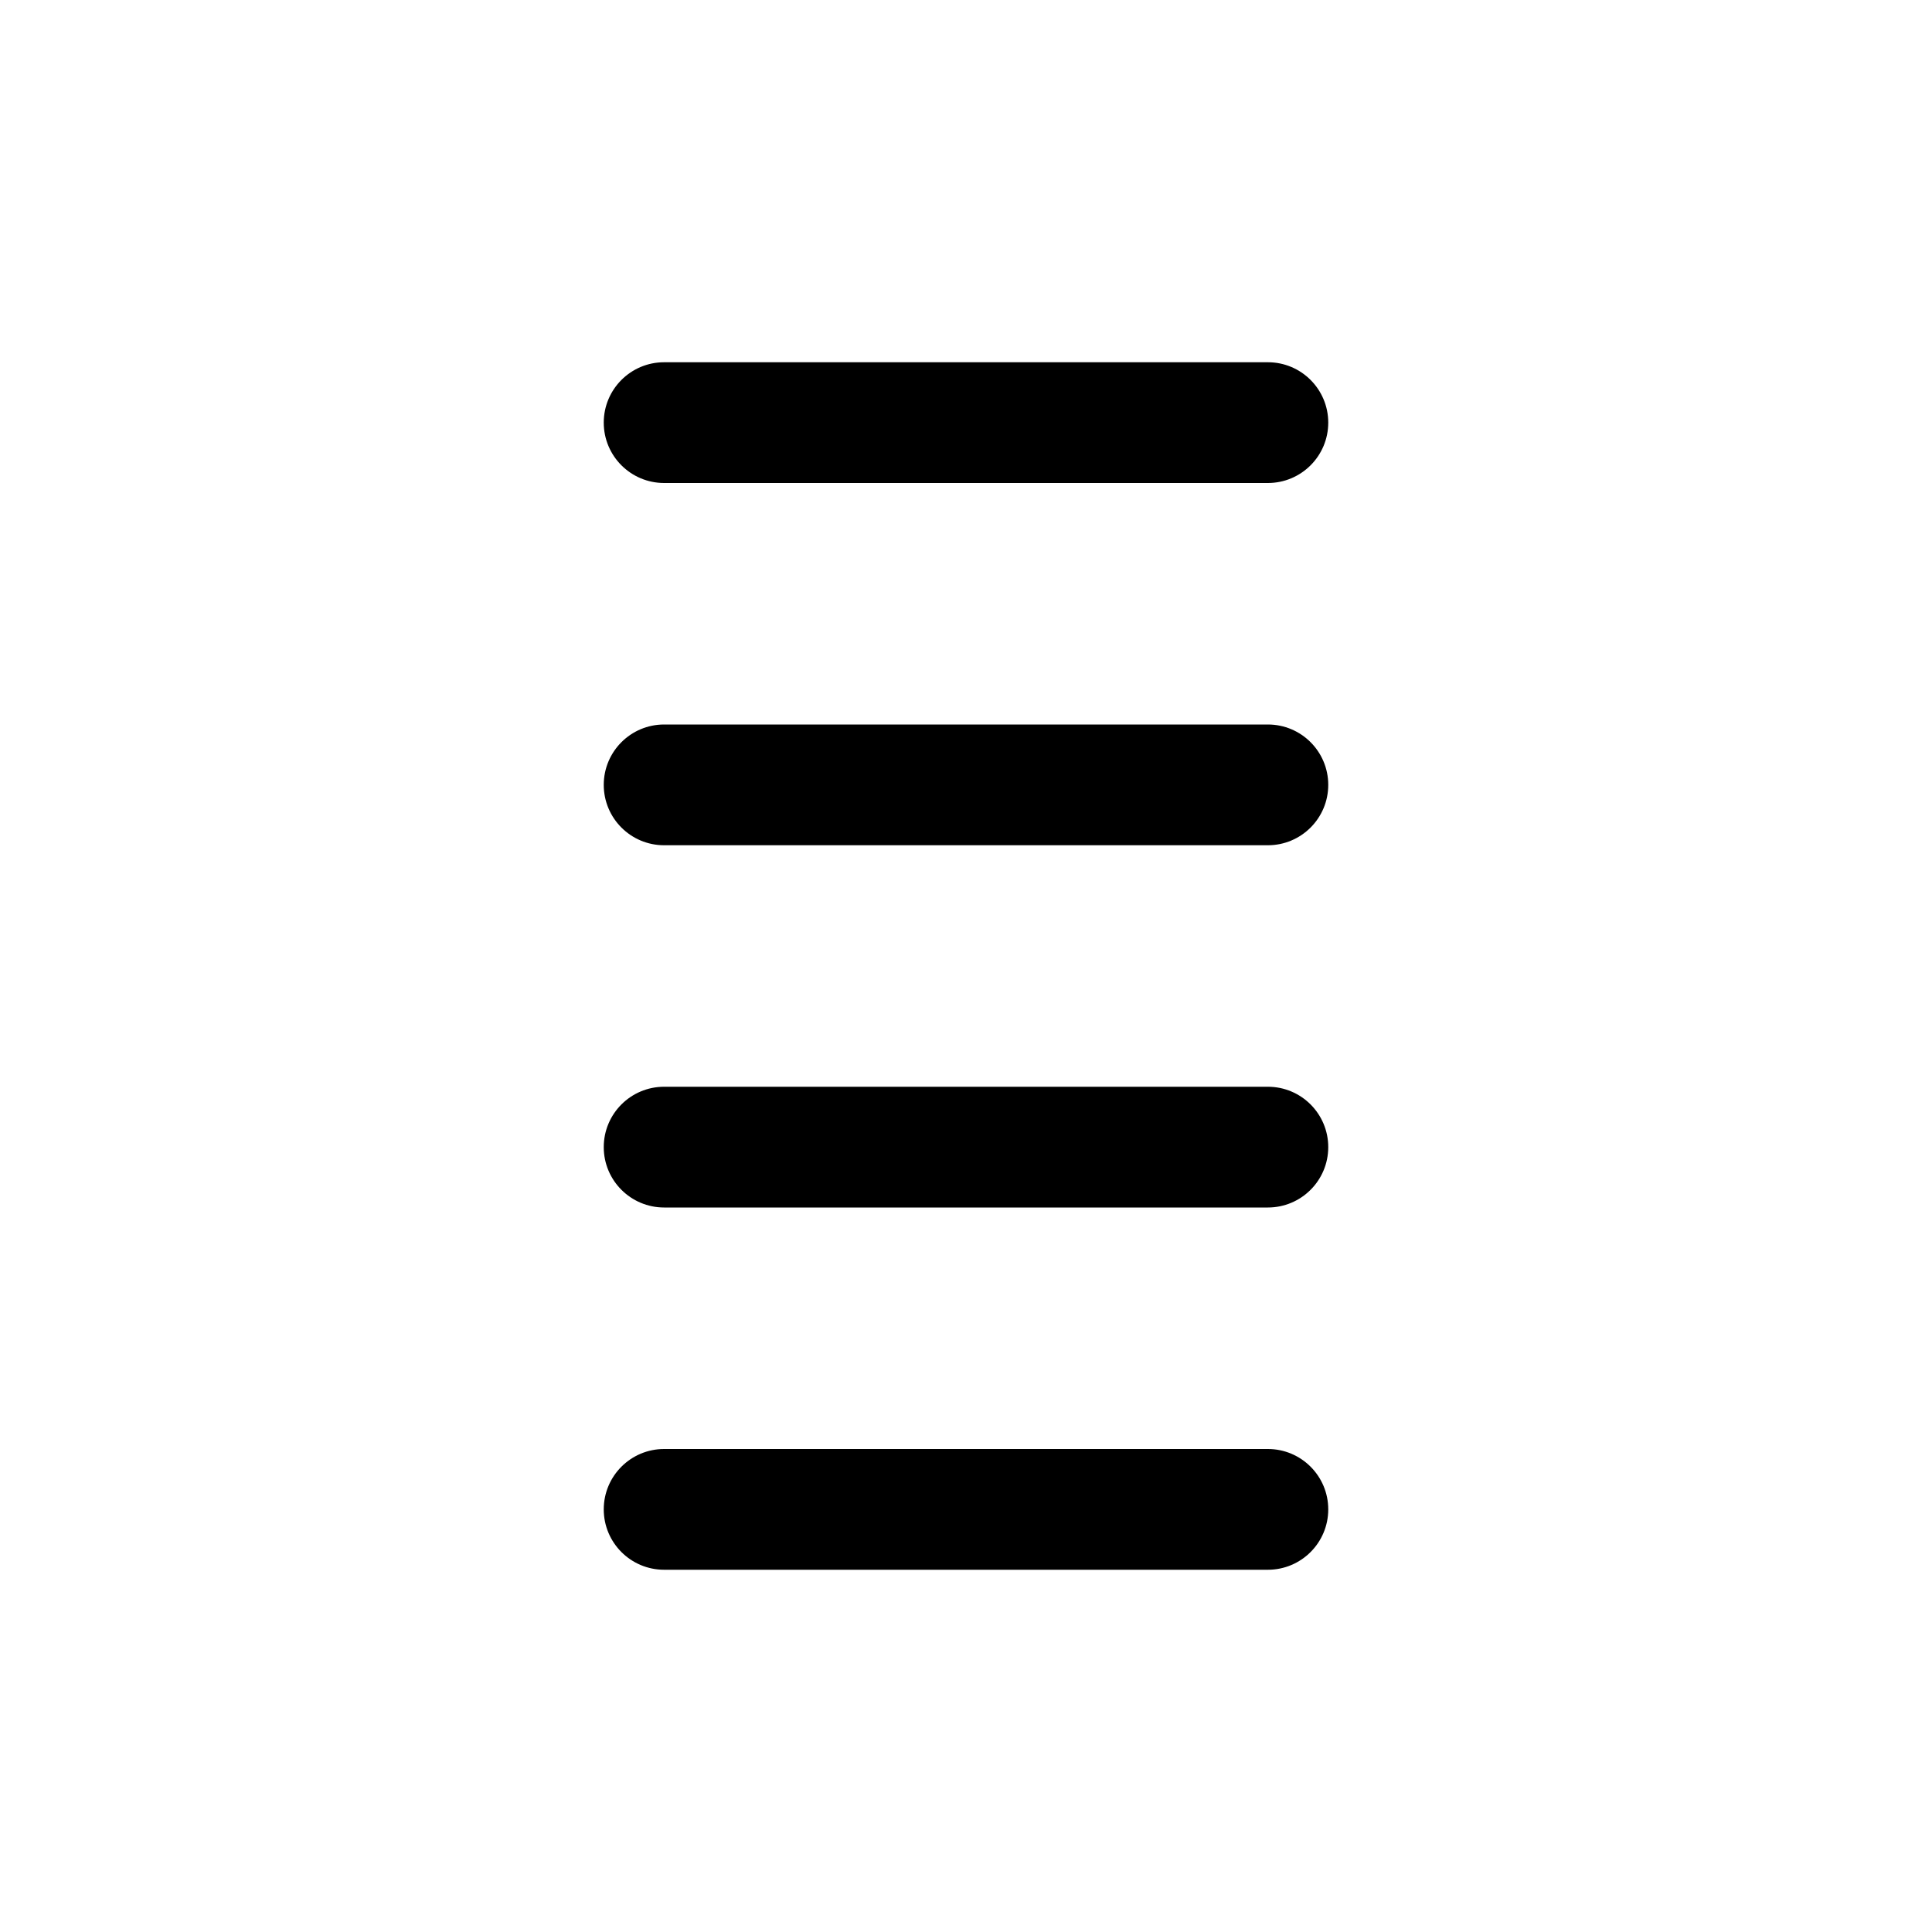
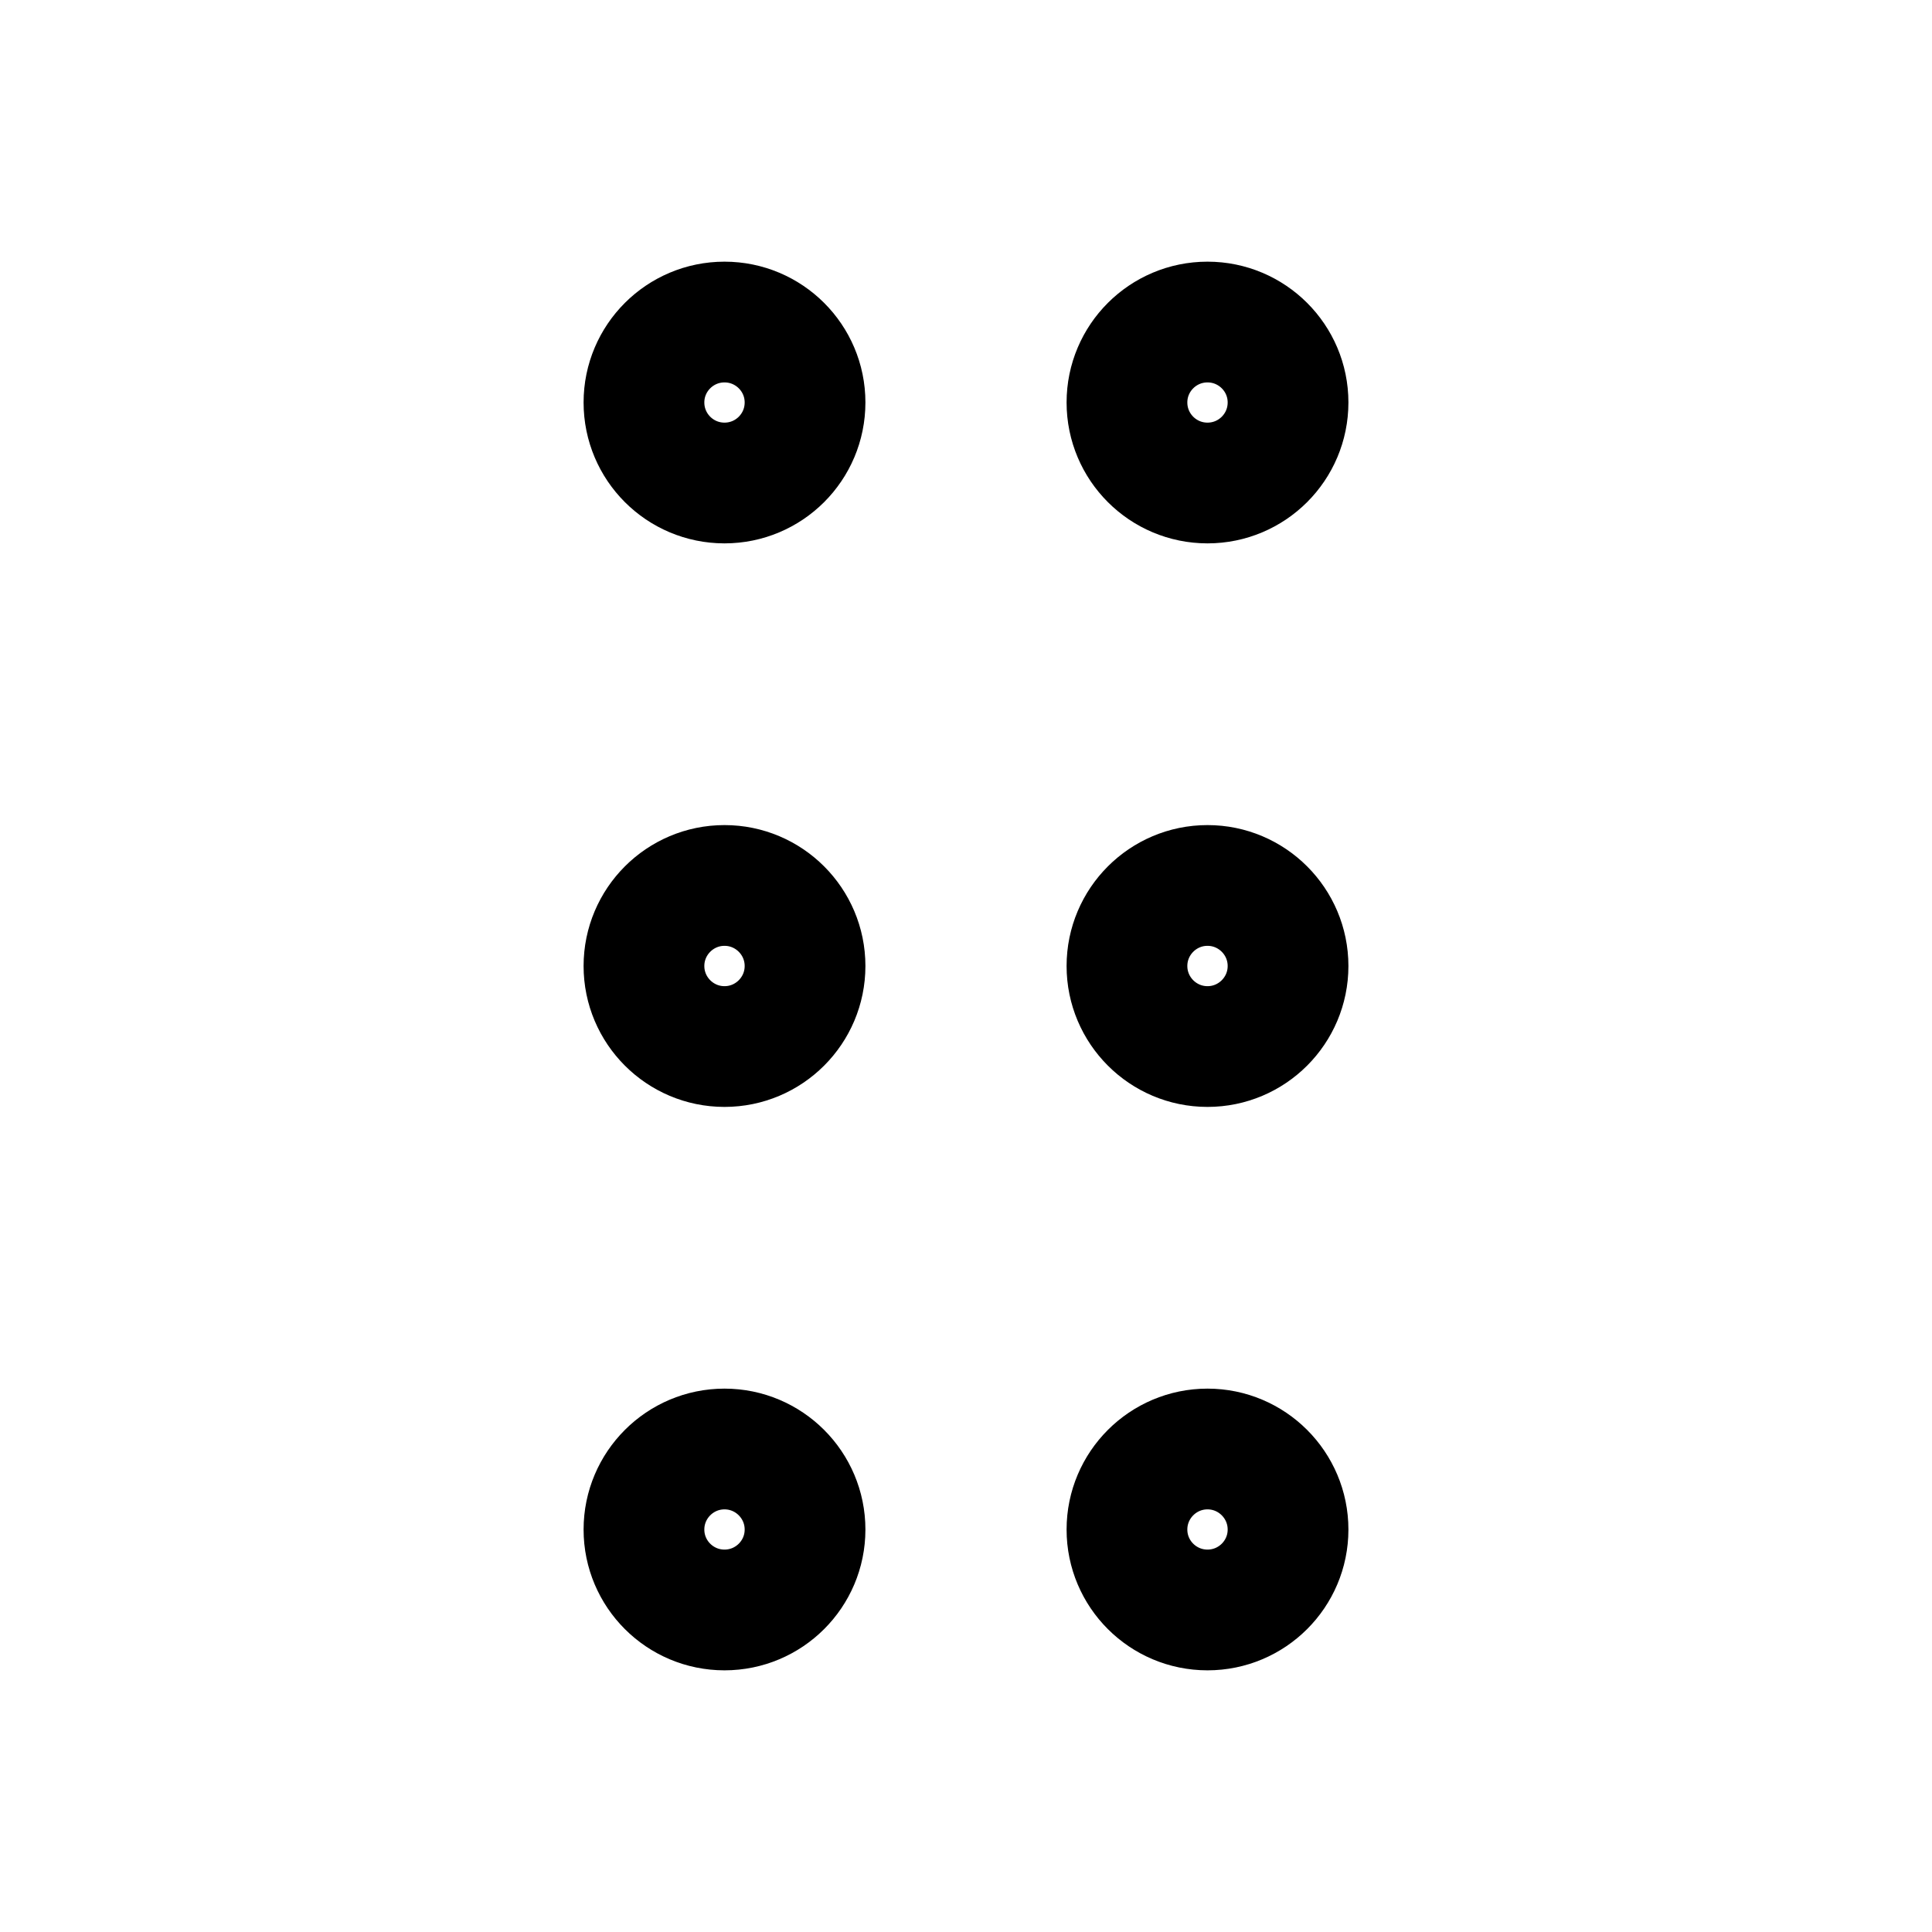
- <svg xmlns="http://www.w3.org/2000/svg" width="16" height="16" viewBox="0 0 16 16">
-   <rect y="3" x="5" width="6" height="1" rx="0.5" />
-   <rect y="6" x="5" width="6" height="1" rx="0.5" />
-   <rect y="9" x="5" width="6" height="1" rx="0.5" />
-   <rect y="12" x="5" width="6" height="1" rx="0.5" />
+ <svg xmlns="http://www.w3.org/2000/svg" width="16" height="16" viewBox="0 0 16 16" fill="none">
+   <path d="M6 8.667C6.368 8.667 6.667 8.368 6.667 8C6.667 7.632 6.368 7.333 6 7.333C5.632 7.333 5.333 7.632 5.333 8C5.333 8.368 5.632 8.667 6 8.667Z" stroke="currentColor" stroke-linecap="round" stroke-linejoin="round" />
+   <path d="M6 4C6.368 4 6.667 3.702 6.667 3.333C6.667 2.965 6.368 2.667 6 2.667C5.632 2.667 5.333 2.965 5.333 3.333C5.333 3.702 5.632 4 6 4Z" stroke="currentColor" stroke-linecap="round" stroke-linejoin="round" />
+   <path d="M6 13.333C6.368 13.333 6.667 13.035 6.667 12.667C6.667 12.299 6.368 12 6 12C5.632 12 5.333 12.299 5.333 12.667C5.333 13.035 5.632 13.333 6 13.333Z" stroke="currentColor" stroke-linecap="round" stroke-linejoin="round" />
+   <path d="M10 8.667C10.368 8.667 10.667 8.368 10.667 8C10.667 7.632 10.368 7.333 10 7.333C9.632 7.333 9.333 7.632 9.333 8C9.333 8.368 9.632 8.667 10 8.667Z" stroke="currentColor" stroke-linecap="round" stroke-linejoin="round" />
+   <path d="M10 4C10.368 4 10.667 3.702 10.667 3.333C10.667 2.965 10.368 2.667 10 2.667C9.632 2.667 9.333 2.965 9.333 3.333C9.333 3.702 9.632 4 10 4Z" stroke="currentColor" stroke-linecap="round" stroke-linejoin="round" />
+   <path d="M10 13.333C10.368 13.333 10.667 13.035 10.667 12.667C10.667 12.299 10.368 12 10 12C9.632 12 9.333 12.299 9.333 12.667C9.333 13.035 9.632 13.333 10 13.333Z" stroke="currentColor" stroke-linecap="round" stroke-linejoin="round" />
</svg>
